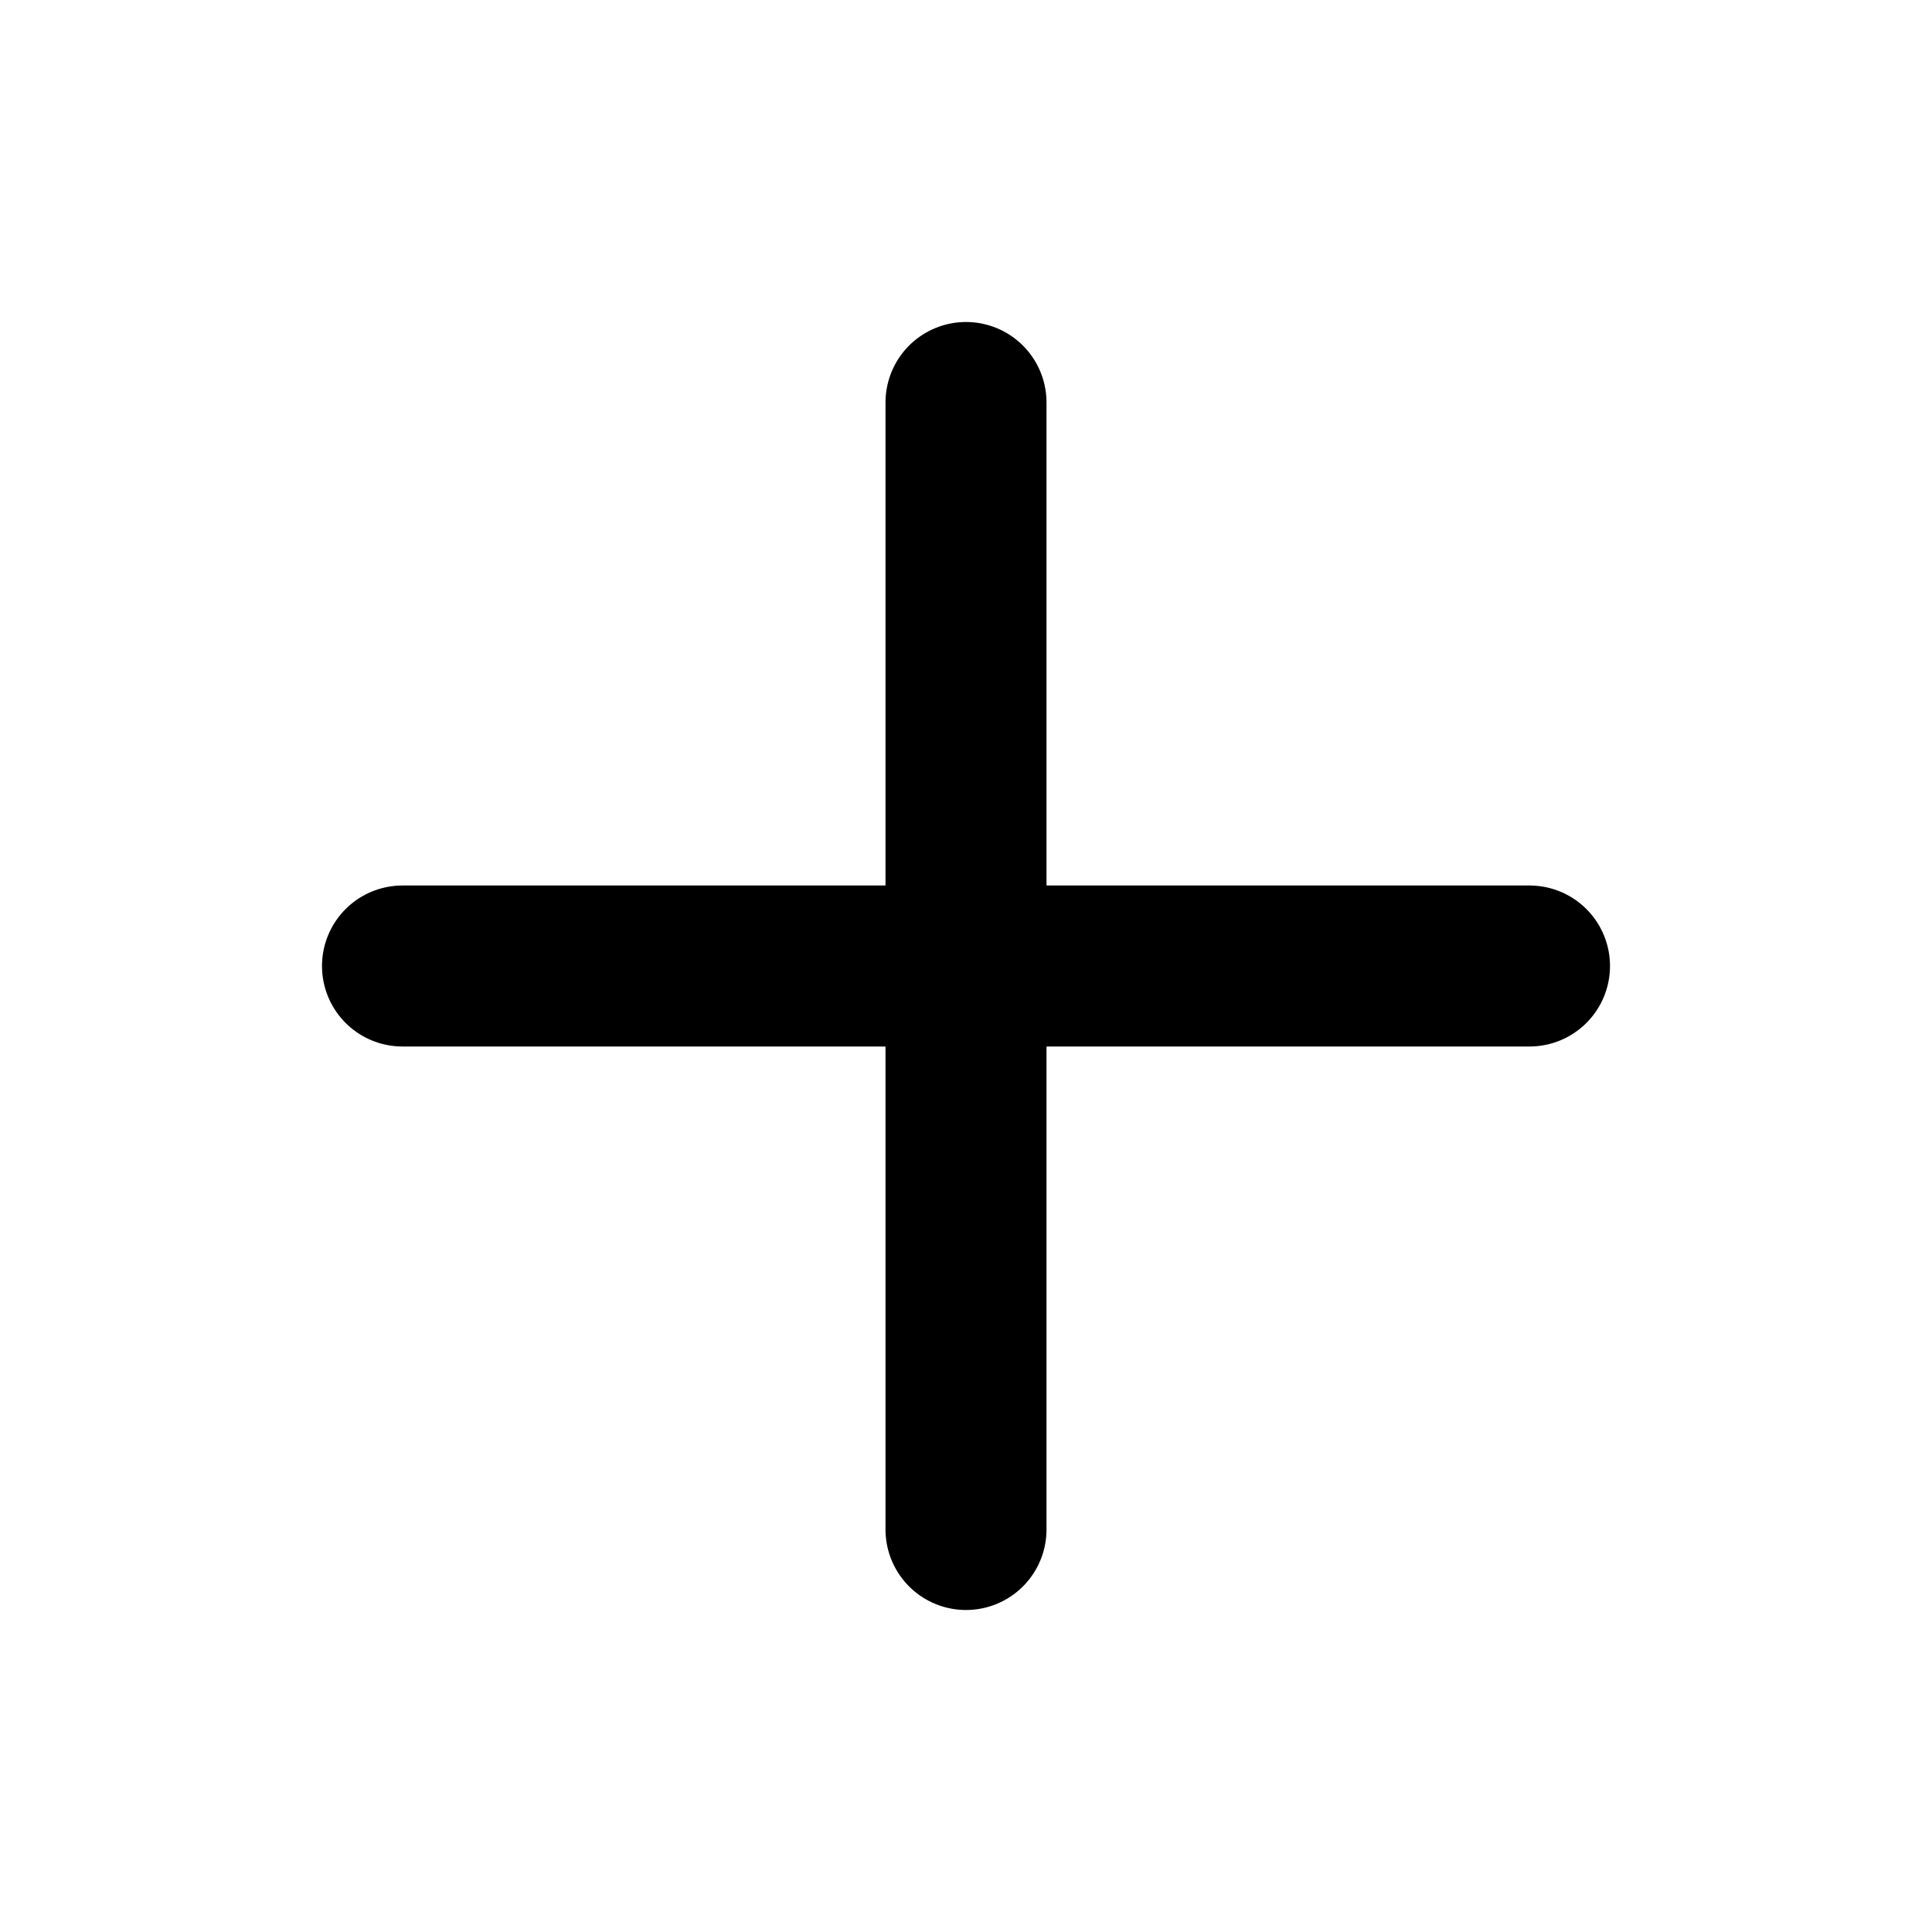
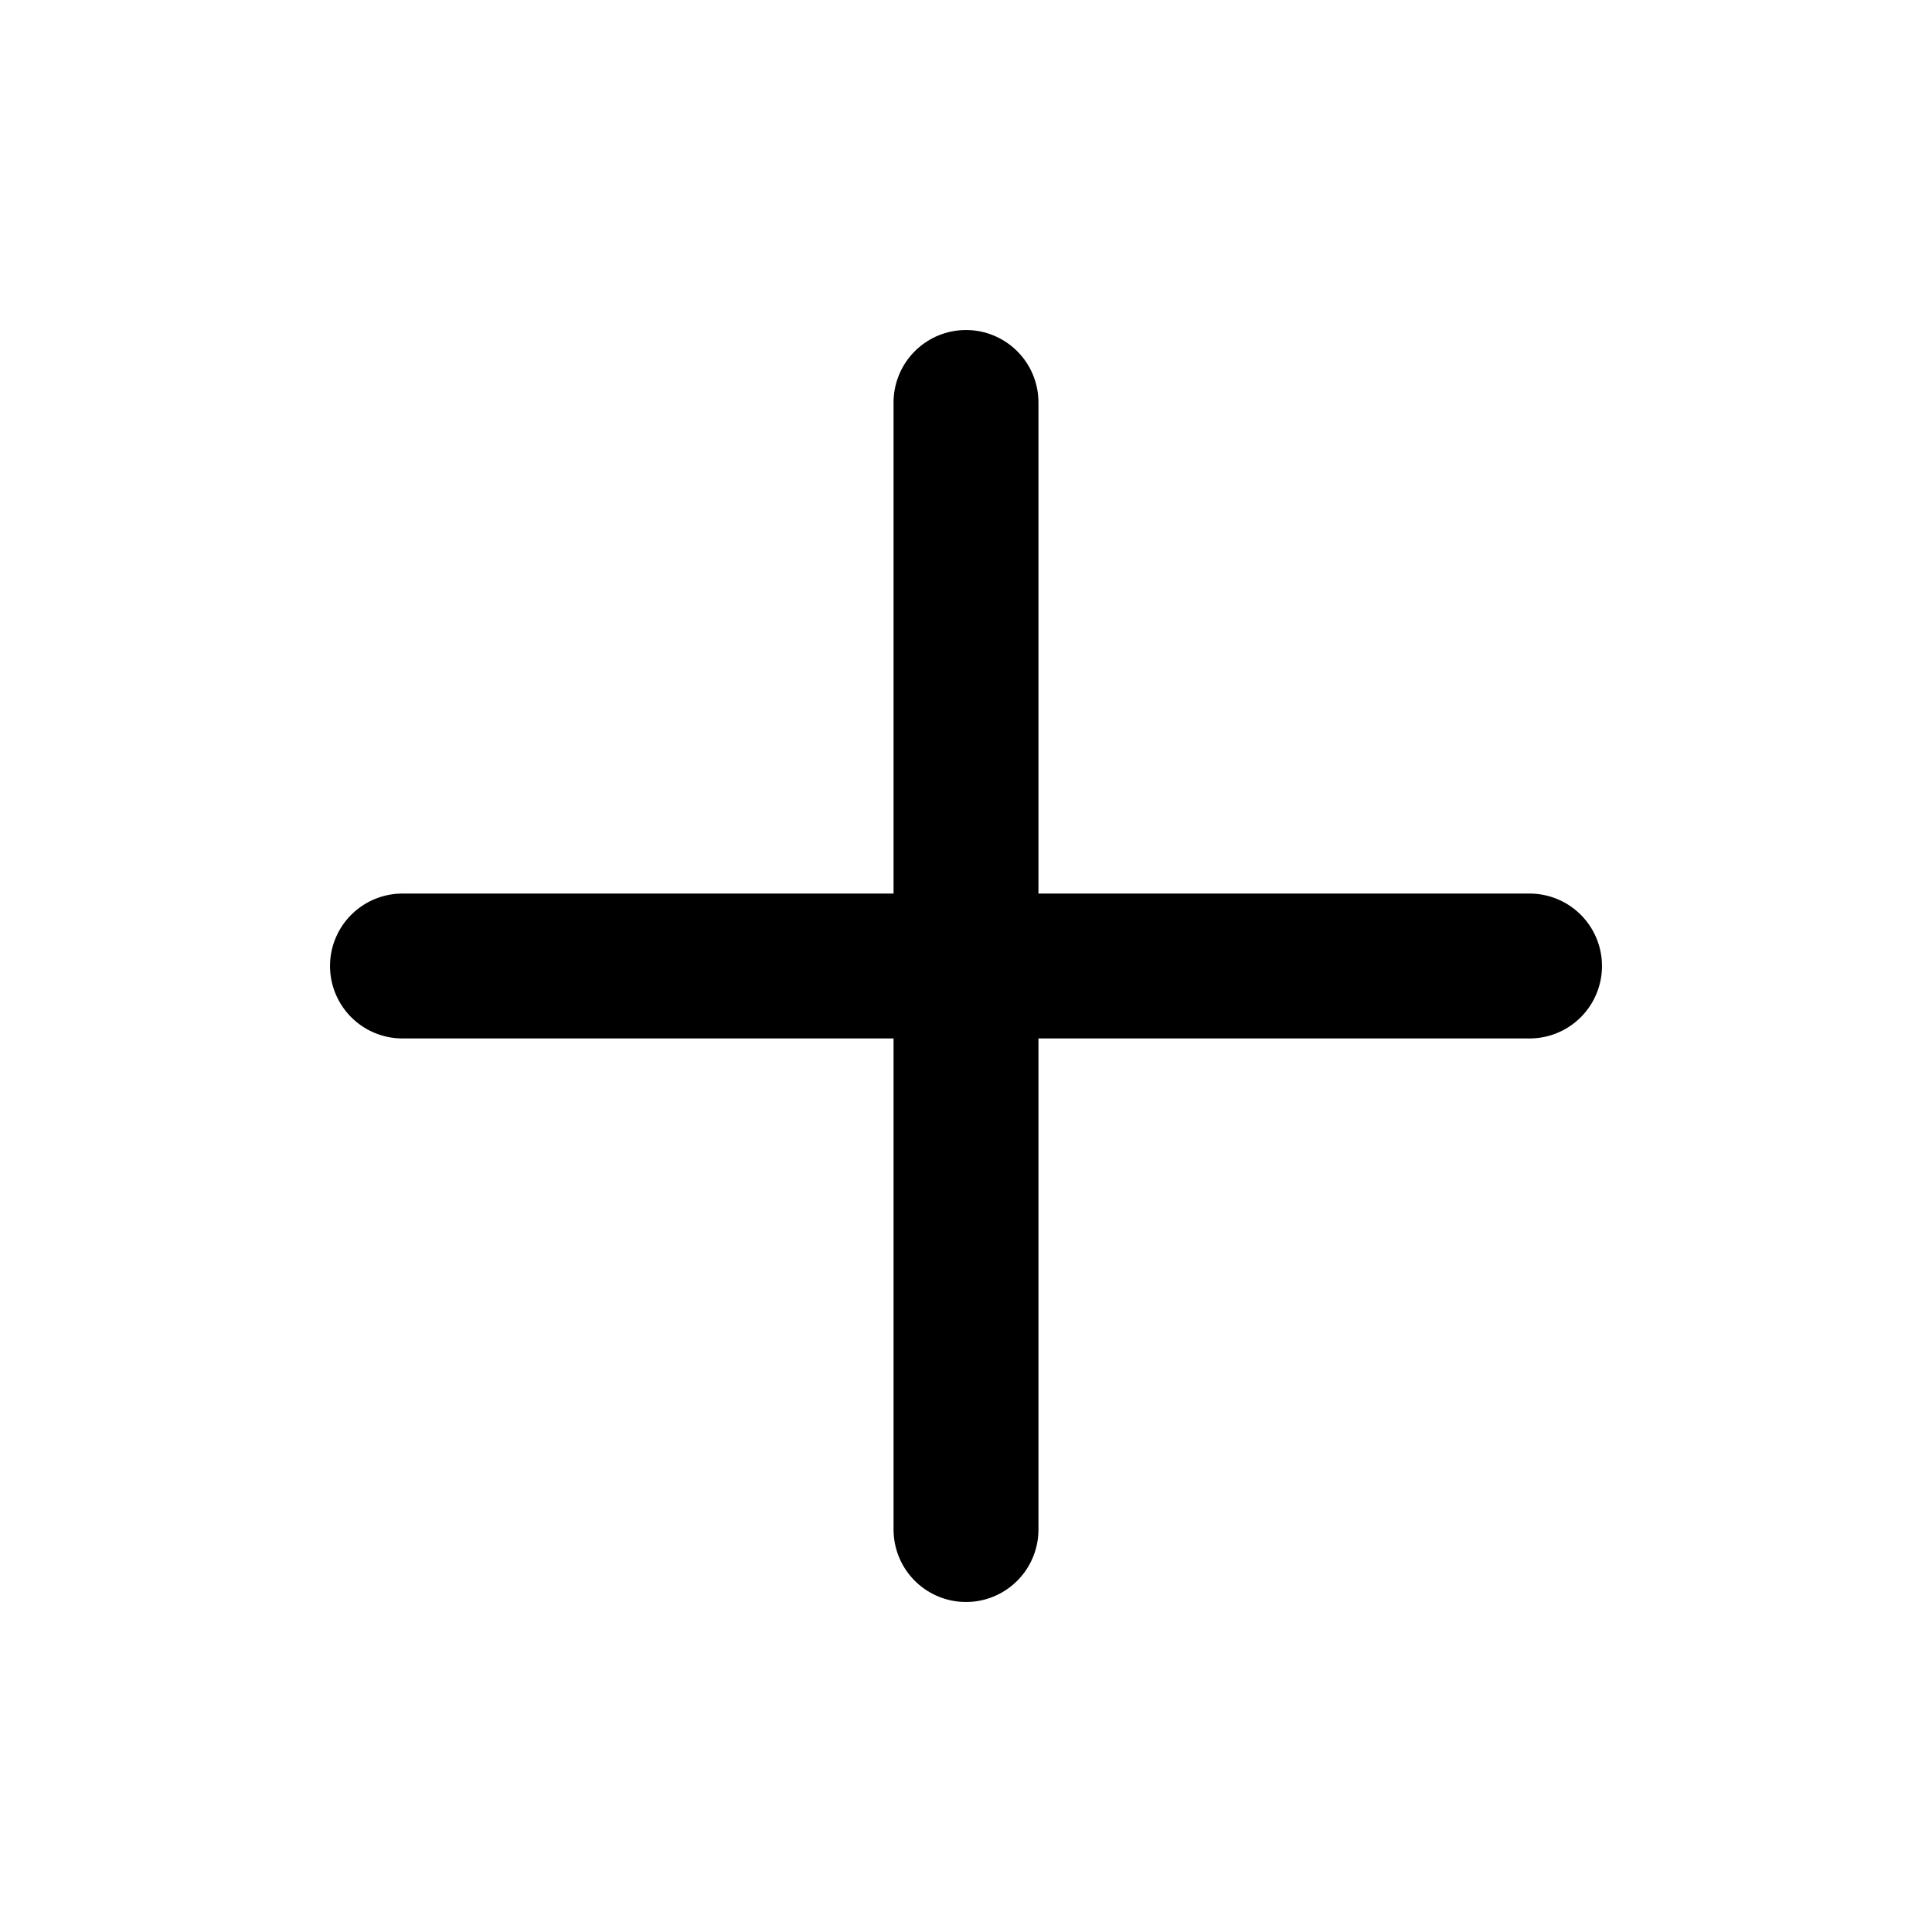
- <svg xmlns="http://www.w3.org/2000/svg" width="24" height="24" viewBox="0 0 24 24" fill="none" stroke="currentColor" stroke-width="2" stroke-linecap="round" stroke-linejoin="round" class="lucide lucide-plus">
-   <path d="M5 12h14" />
-   <path d="M12 5v14" />
+ <svg xmlns="http://www.w3.org/2000/svg" width="16" height="16" viewBox="0 0 16 16" fill="none">
+   <path d="M3.333 8H12.667" stroke="black" stroke-width="1.2" stroke-linecap="round" stroke-linejoin="round" />
+   <path d="M8 3.333V12.667" stroke="black" stroke-width="1.2" stroke-linecap="round" stroke-linejoin="round" />
</svg>
